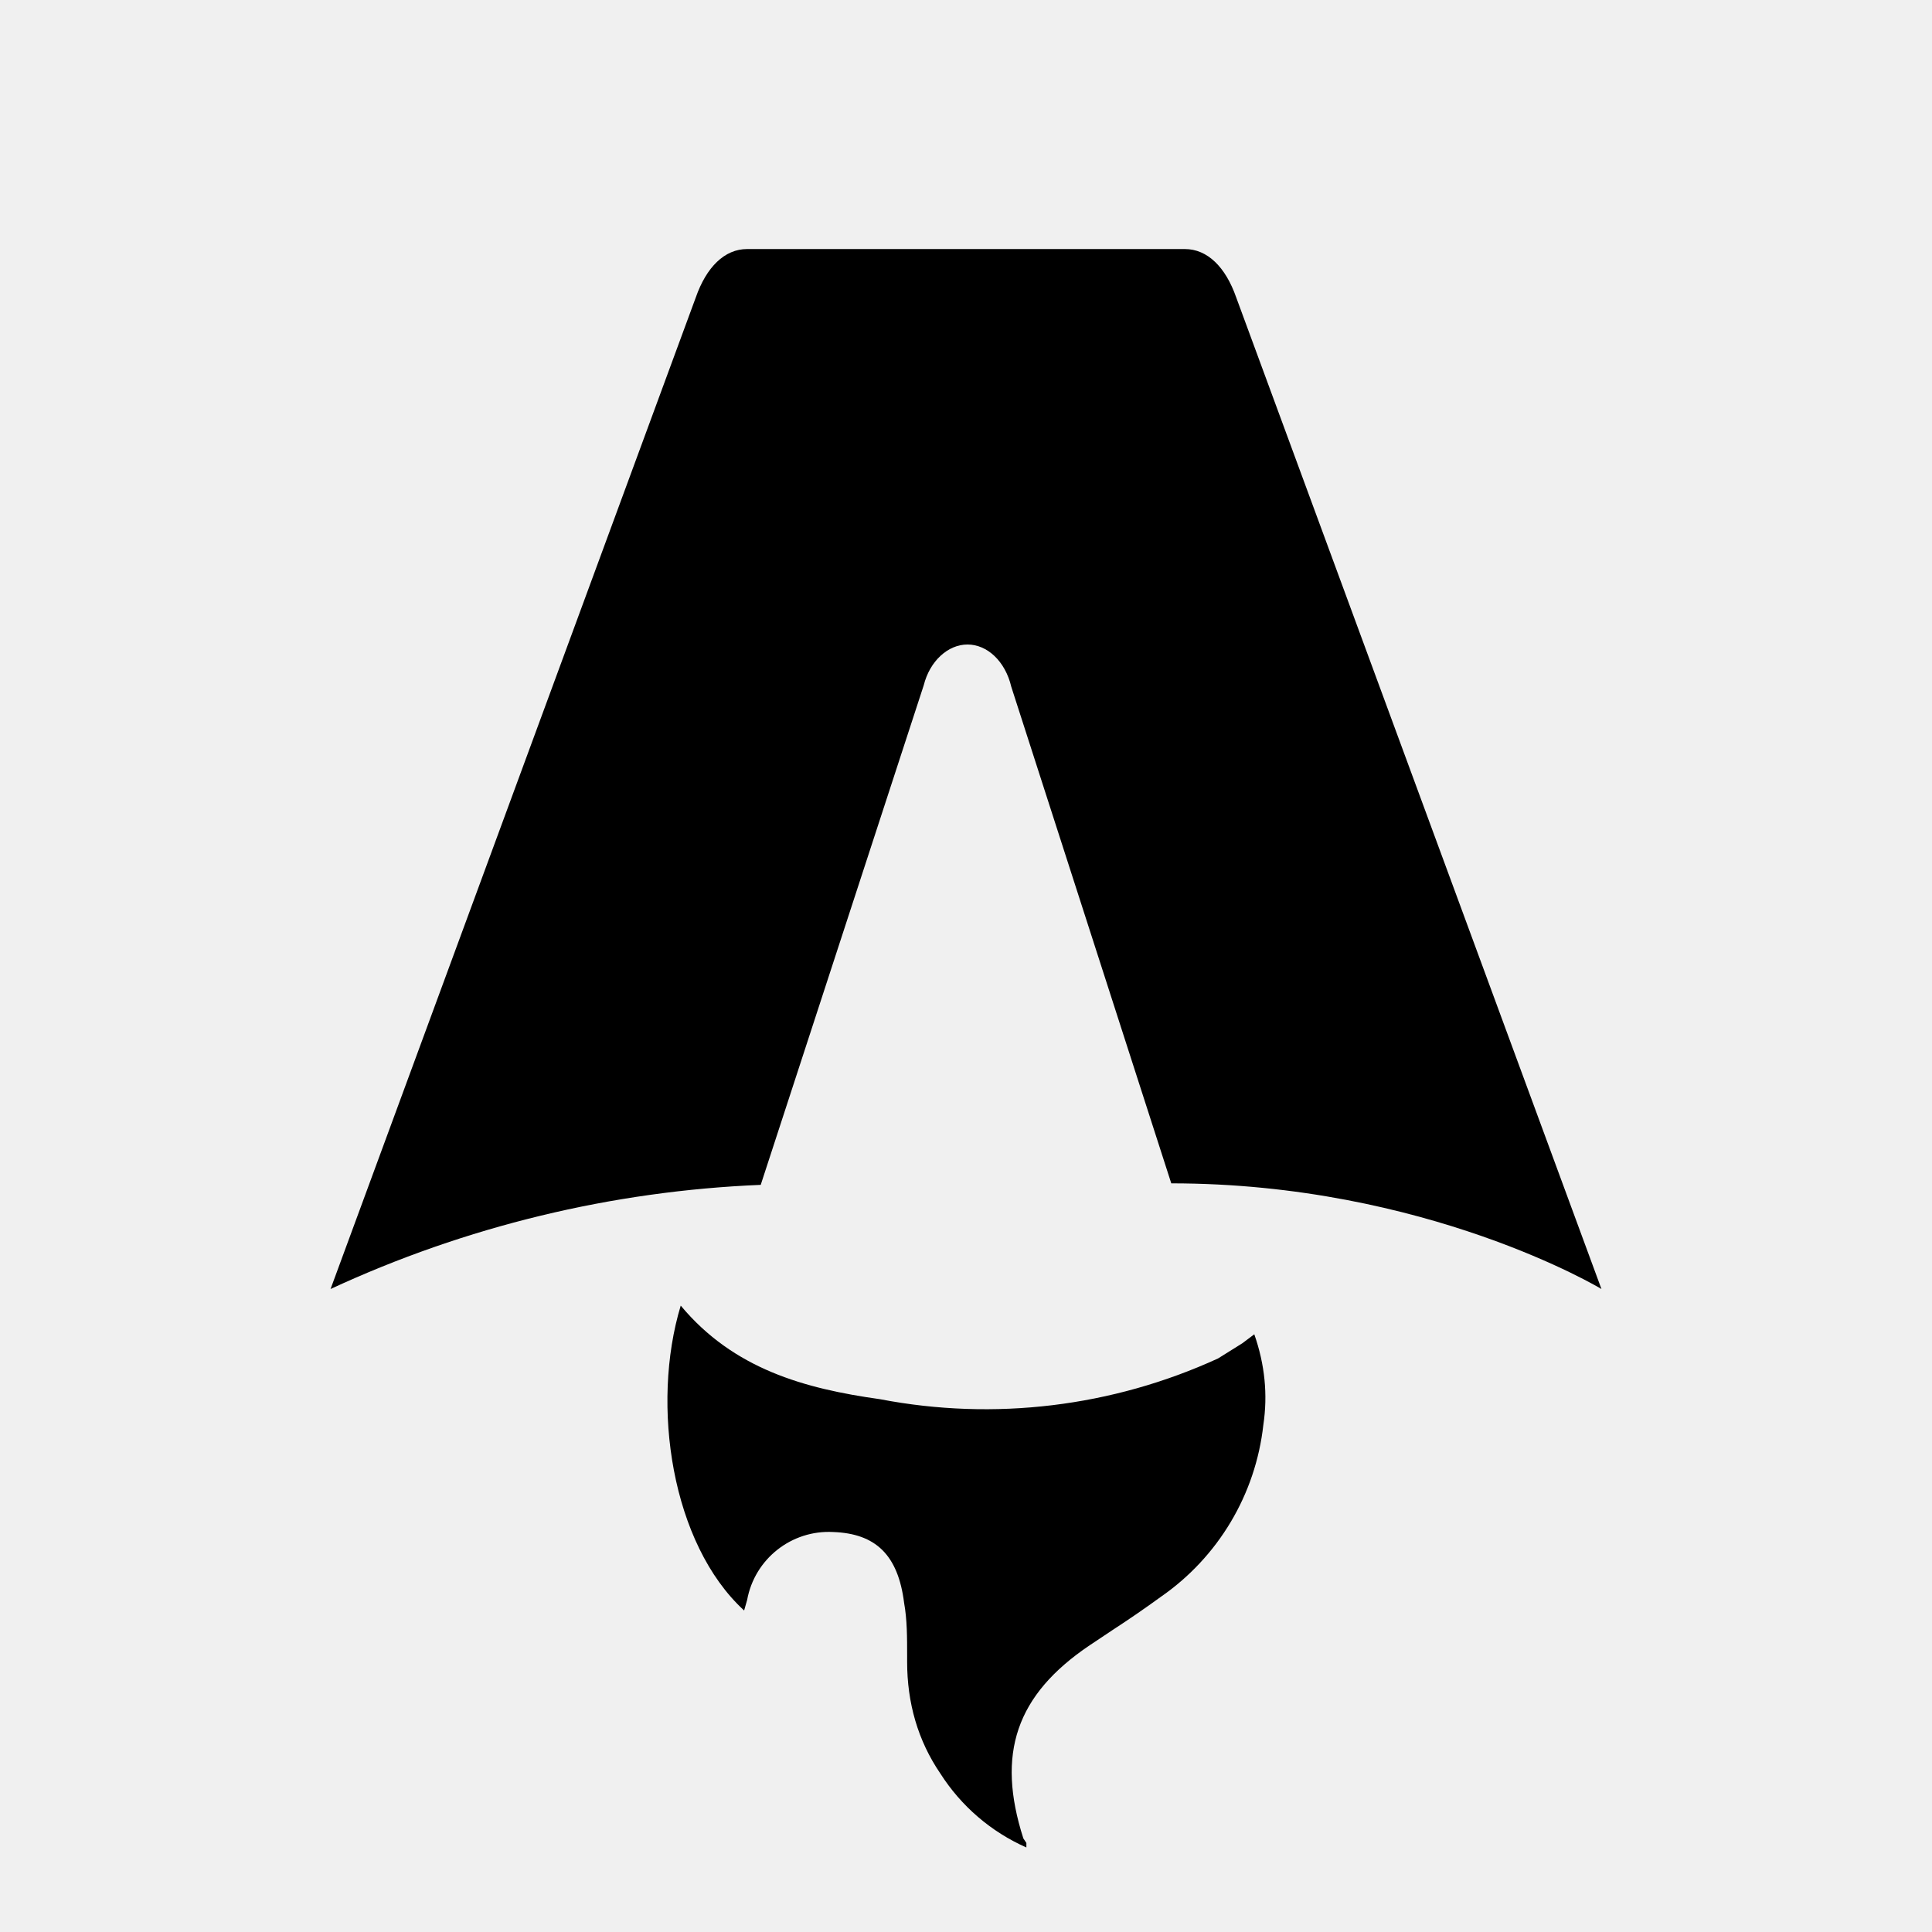
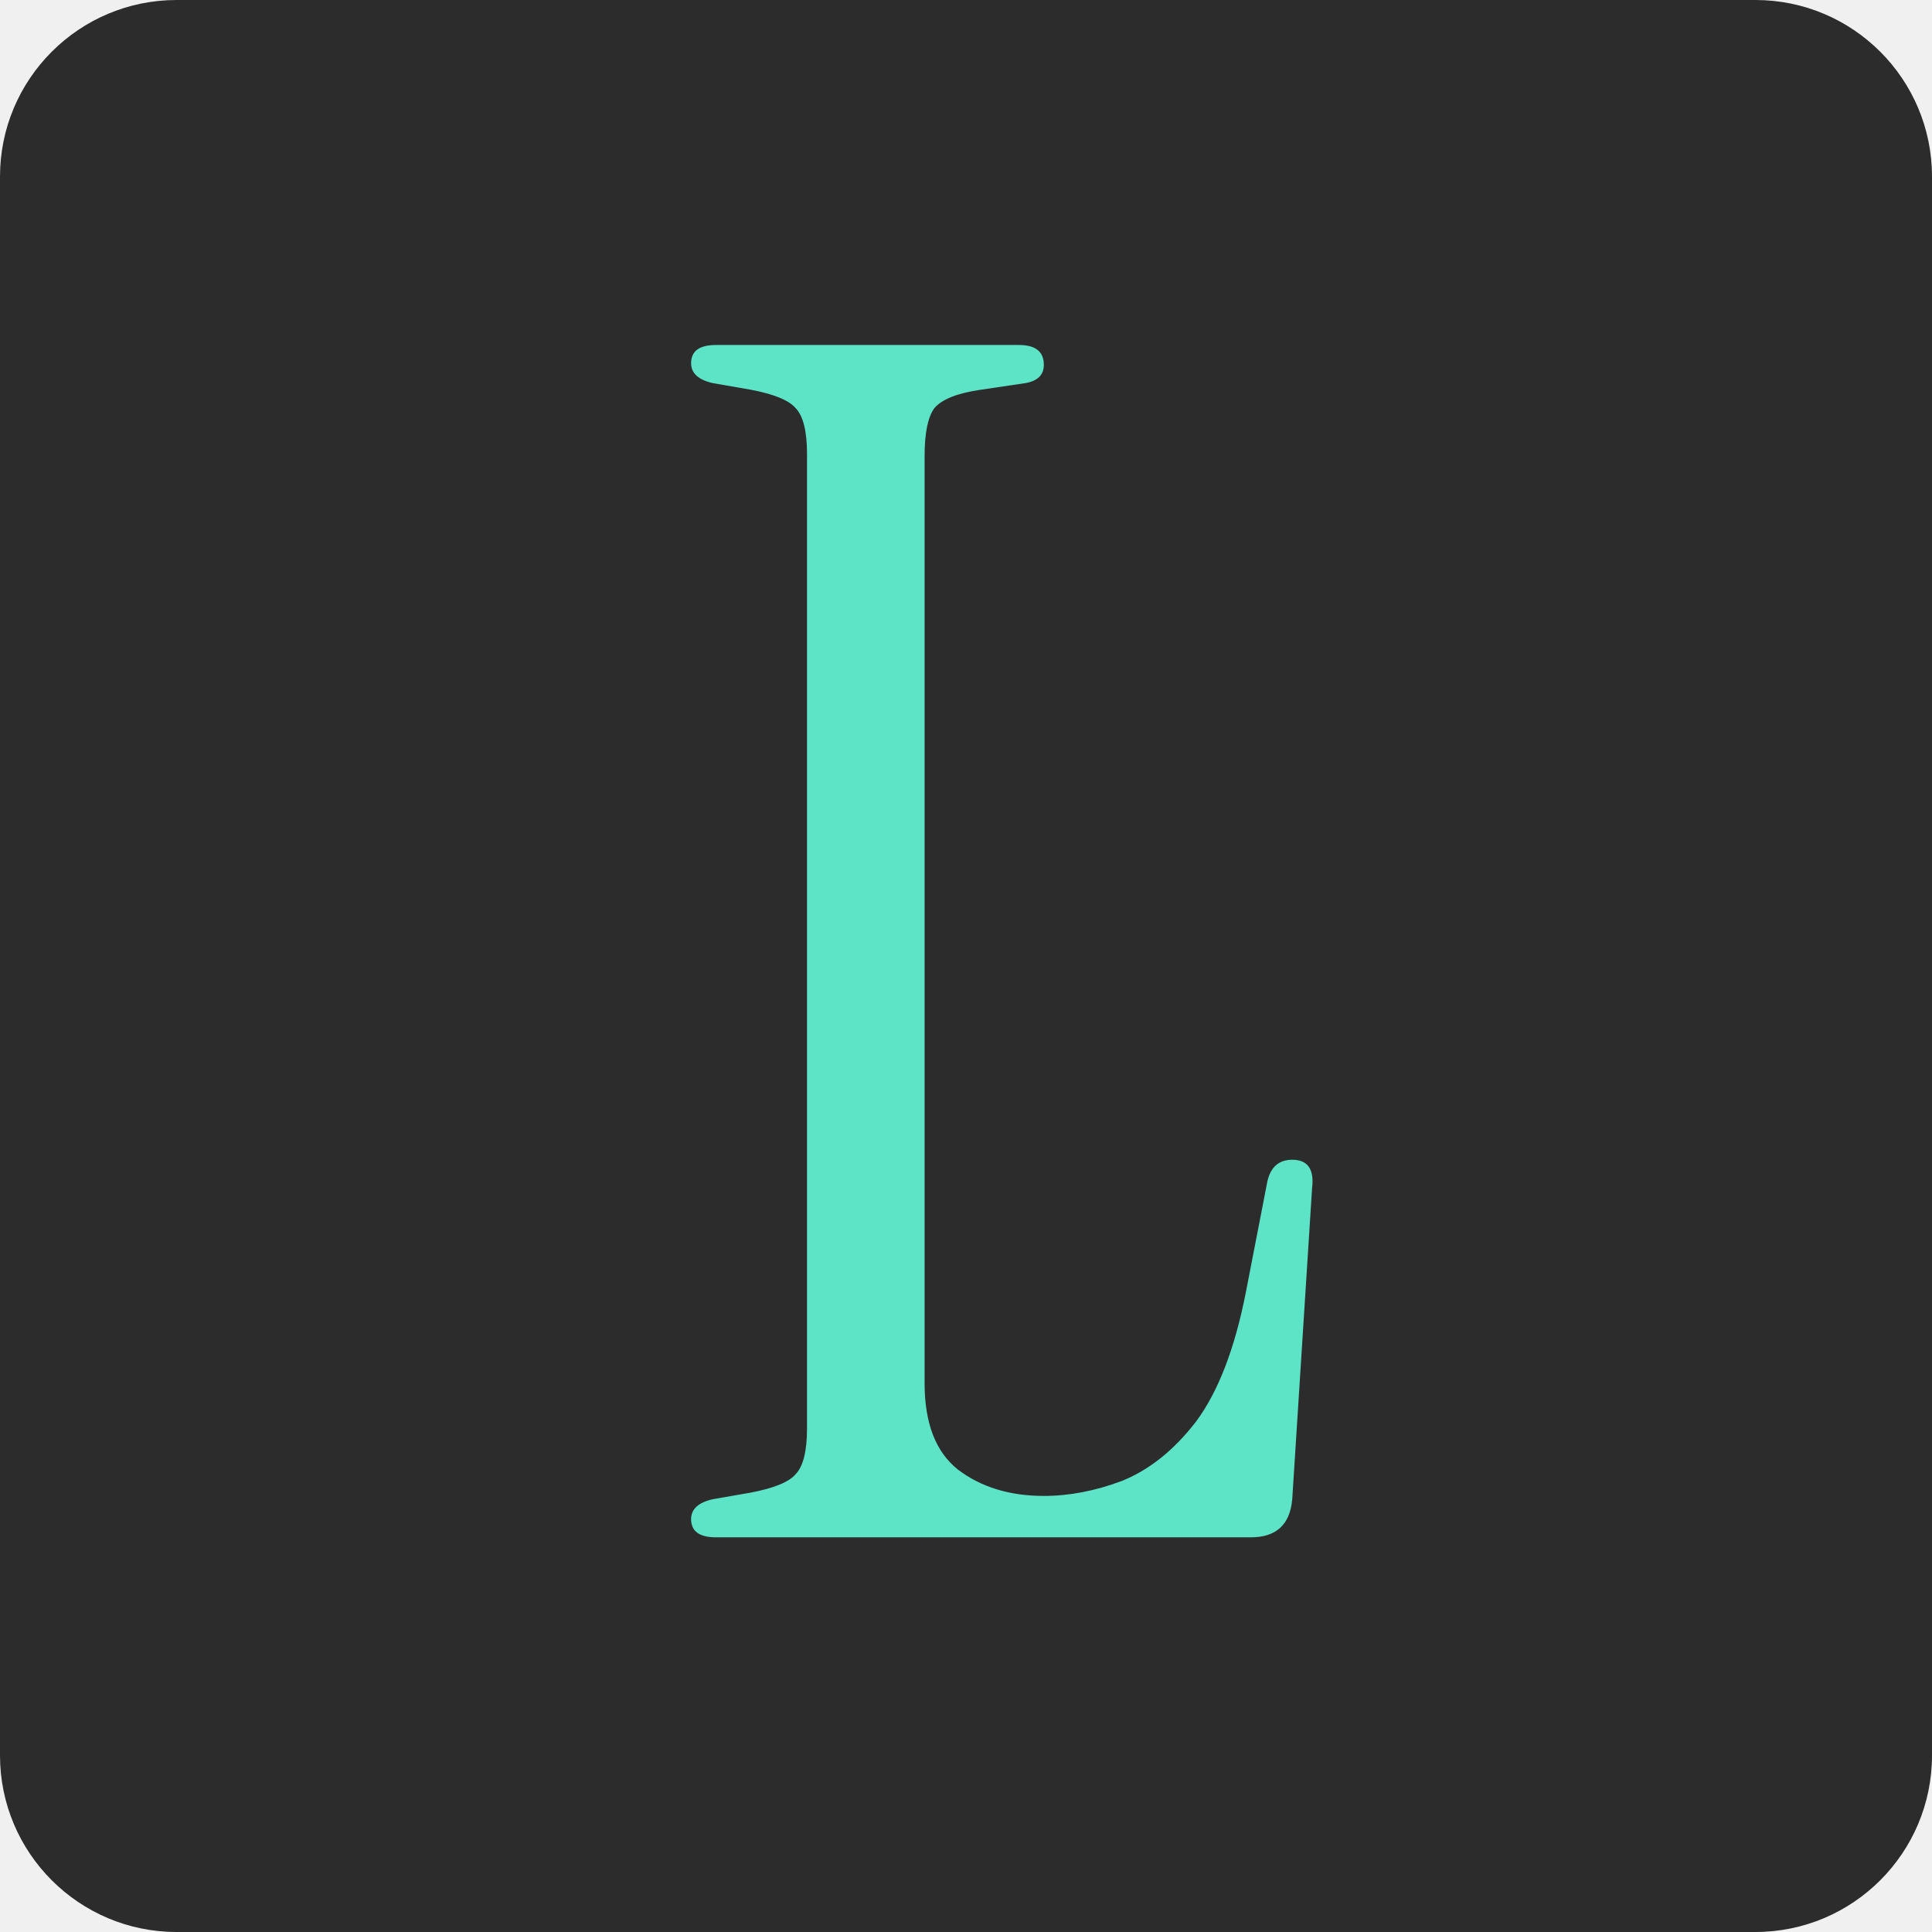
- <svg xmlns="http://www.w3.org/2000/svg" fill="none" viewBox="0 0 128 128">
-   <path d="M50.4 78.5a75.1 75.1 0 0 0-28.5 6.9l24.2-65.7c.7-2 1.9-3.2 3.4-3.2h29c1.5 0 2.7 1.2 3.4 3.2l24.2 65.7s-11.6-7-28.5-7L67 45.5c-.4-1.7-1.6-2.8-2.9-2.8-1.3 0-2.5 1.1-2.9 2.7L50.4 78.5Zm-1.1 28.2Zm-4.2-20.2c-2 6.6-.6 15.8 4.2 20.2a17.5 17.5 0 0 1 .2-.7 5.5 5.5 0 0 1 5.7-4.5c2.8.1 4.3 1.5 4.7 4.7.2 1.1.2 2.3.2 3.5v.4c0 2.7.7 5.2 2.2 7.4a13 13 0 0 0 5.7 4.9v-.3l-.2-.3c-1.8-5.6-.5-9.5 4.4-12.8l1.5-1a73 73 0 0 0 3.2-2.2 16 16 0 0 0 6.8-11.4c.3-2 .1-4-.6-6l-.8.6-1.6 1a37 37 0 0 1-22.4 2.7c-5-.7-9.7-2-13.2-6.2Z" />
-   <style>
-         path { fill: #000; }
-         @media (prefers-color-scheme: dark) {
-             path { fill: #FFF; }
-         }
-     </style>
+ <svg xmlns="http://www.w3.org/2000/svg" width="700" height="700" viewBox="0 0 700 700" fill="none">
+   <g clip-path="url(#clip0_1_2)">
+     <rect width="700" height="700" rx="64" fill="#2C2C2C" />
+     <path d="M259.4 557C253.4 557 250.4 554.8 250.4 550.4C250.4 546.8 253 544.4 258.2 543.2L272 540.8C280.4 539.2 285.8 537 288.2 534.2C291 531.4 292.4 525.8 292.4 517.4V164.6C292.4 156.2 291 150.6 288.2 147.8C285.8 145 280.4 142.8 272 141.2L258.2 138.8C253 137.6 250.4 135.2 250.4 131.6C250.4 127.2 253.4 125 259.4 125H369.2C375.2 125 378.2 127.4 378.2 132.2C378.2 135.8 376 138 371.6 138.8L355.4 141.2C347 142.4 341.4 144.6 338.6 147.8C336.2 151 335 156.8 335 165.2V501.2C335 515.6 339 526 347 532.4C355.4 538.8 365.8 542 378.2 542C387.4 542 396.8 540.2 406.4 536.6C416.4 532.6 425.4 525.4 433.4 515C441.4 504.2 447.4 488.6 451.4 468.2L459.2 428C460.4 422.8 463.4 420.2 468.2 420.2C473.8 420.2 476.2 423.6 475.4 430.4L468.2 543.2C467.4 552.4 462.4 557 453.2 557H259.4Z" fill="#5DE4C7" />
+   </g>
+   <defs>
+     <clipPath id="clip0_1_2">
+       <rect width="700" height="700" rx="64" fill="white" />
+     </clipPath>
+   </defs>
</svg>
